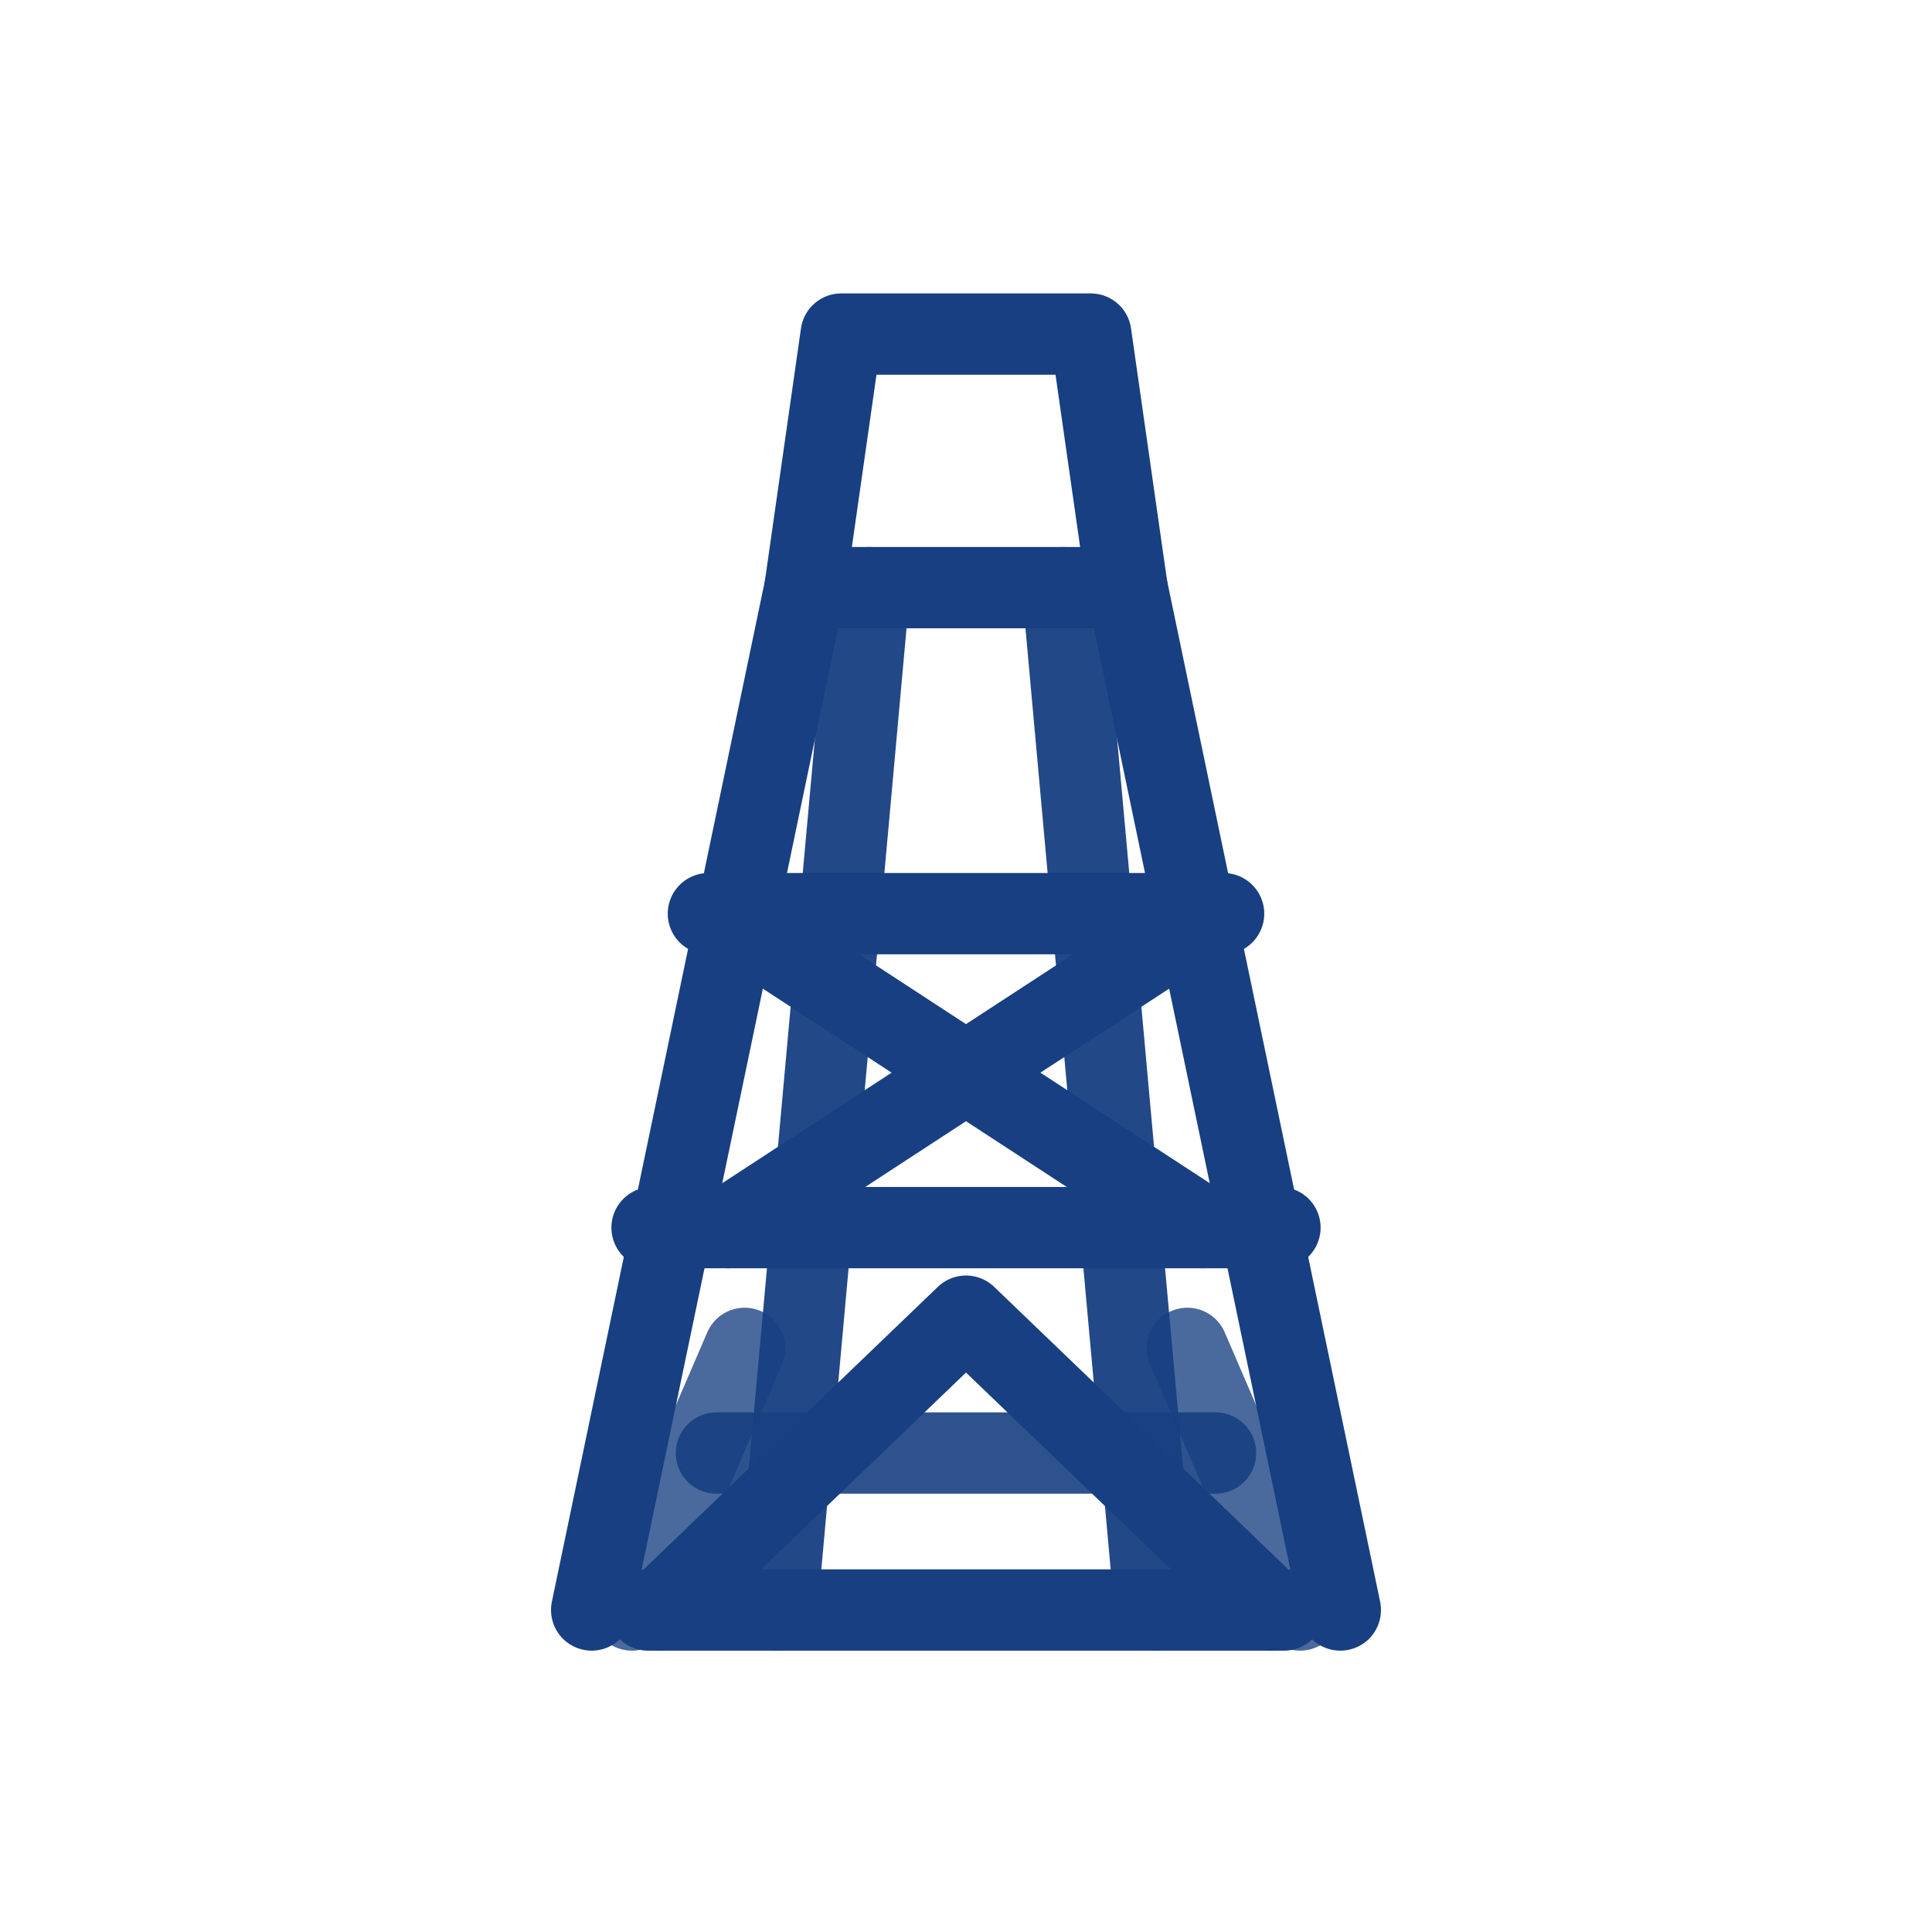
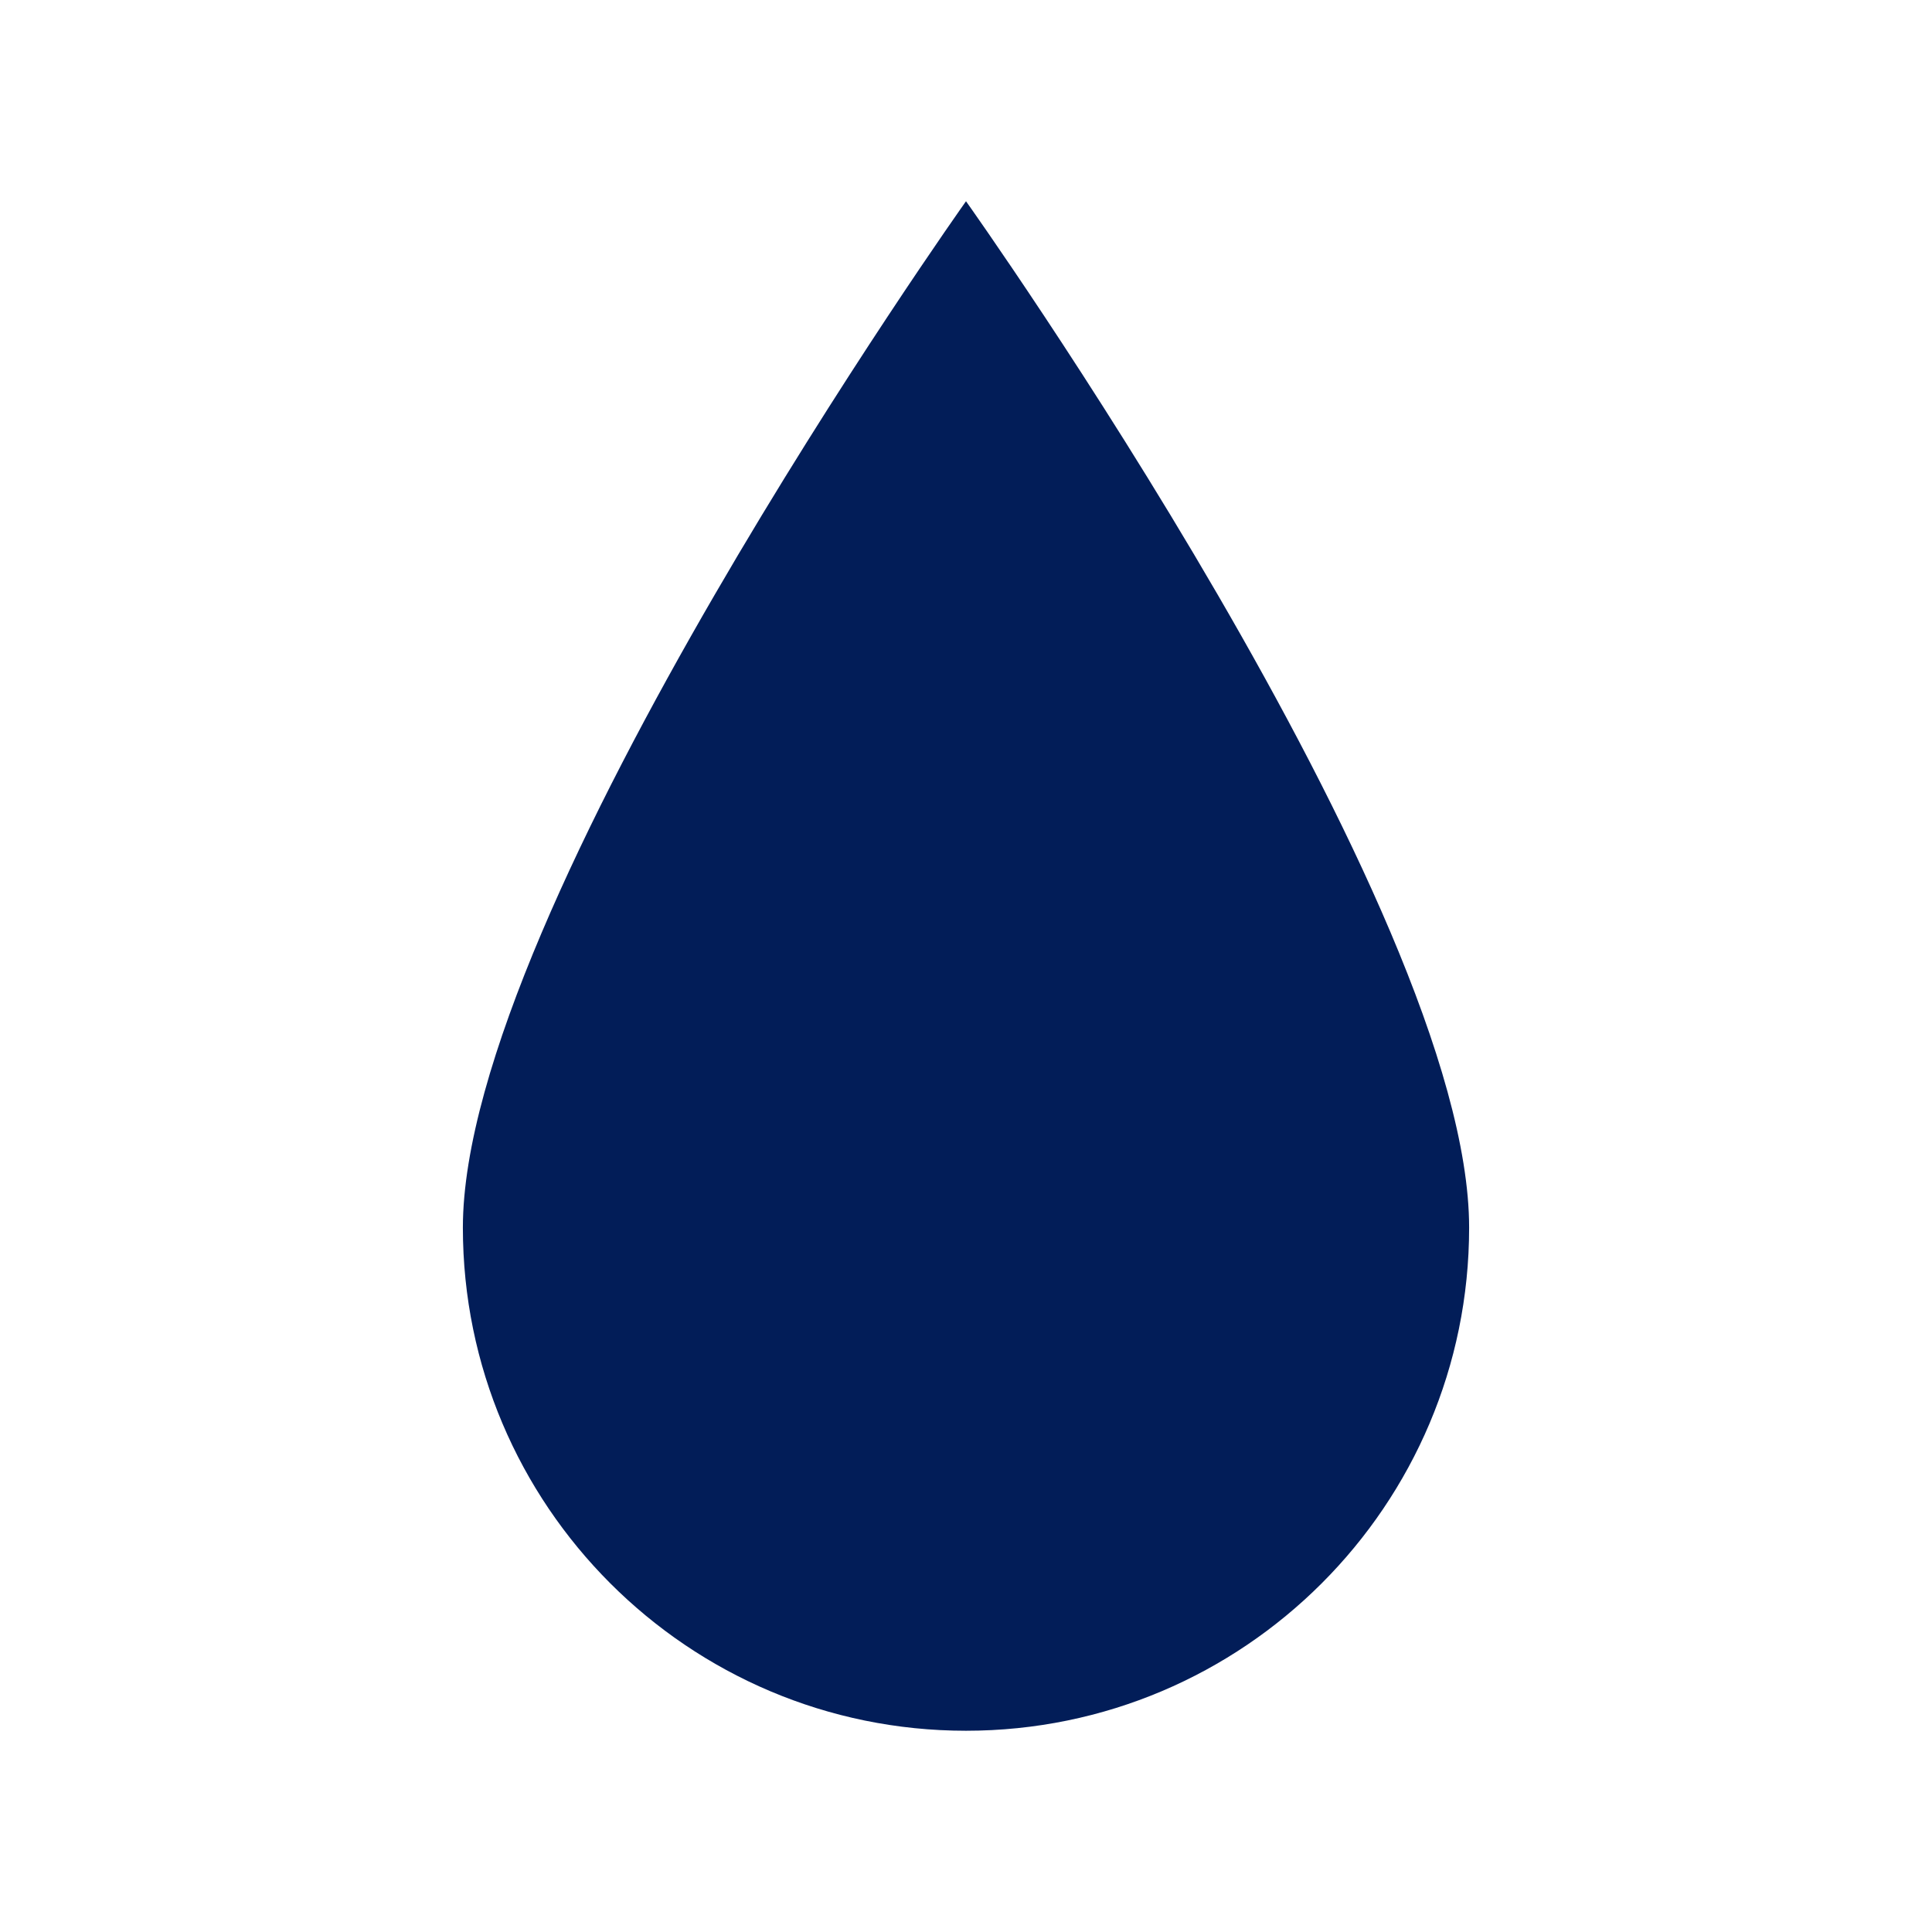
- <svg xmlns="http://www.w3.org/2000/svg" viewBox="0 0 24 24" width="24" height="24" fill="none" stroke="#173F82" stroke-width="1.01" stroke-linecap="round" stroke-linejoin="round">
-   <path d="M8.05 20h7.9" />
-   <path d="M10.45 4.15h3.1l.45 3.15H10l.45-3.15Z" />
-   <path d="M10.0 7.3 7.35 20M14.0 7.3 16.65 20" />
-   <path d="M10.8 7.3 9.65 20M13.2 7.3 14.35 20" opacity=".95" />
-   <path d="M8.8 11.35h6.4M8.1 15.25h7.8" />
-   <path d="M9.05 11.4l5.9 3.85M14.95 11.4l-5.9 3.85" />
-   <path d="M8.2 20 12 16.35 15.8 20" />
-   <path d="M8.9 18.05h6.2" opacity=".9" />
-   <path d="M9.25 16.75 7.85 20M14.75 16.75 16.15 20" opacity=".78" />
+ <svg xmlns="http://www.w3.org/2000/svg" width="1024" height="1024" xml:space="preserve" overflow="hidden">
+   <g>
+     <path d="M512 106.667C512 106.667 245.333 482.133 245.333 650.667 245.333 797.867 364.8 917.333 512 917.333 659.2 917.333 778.667 797.867 778.667 650.667 778.667 481.067 512 106.667 512 106.667Z" fill="#021D58" />
+   </g>
</svg>
